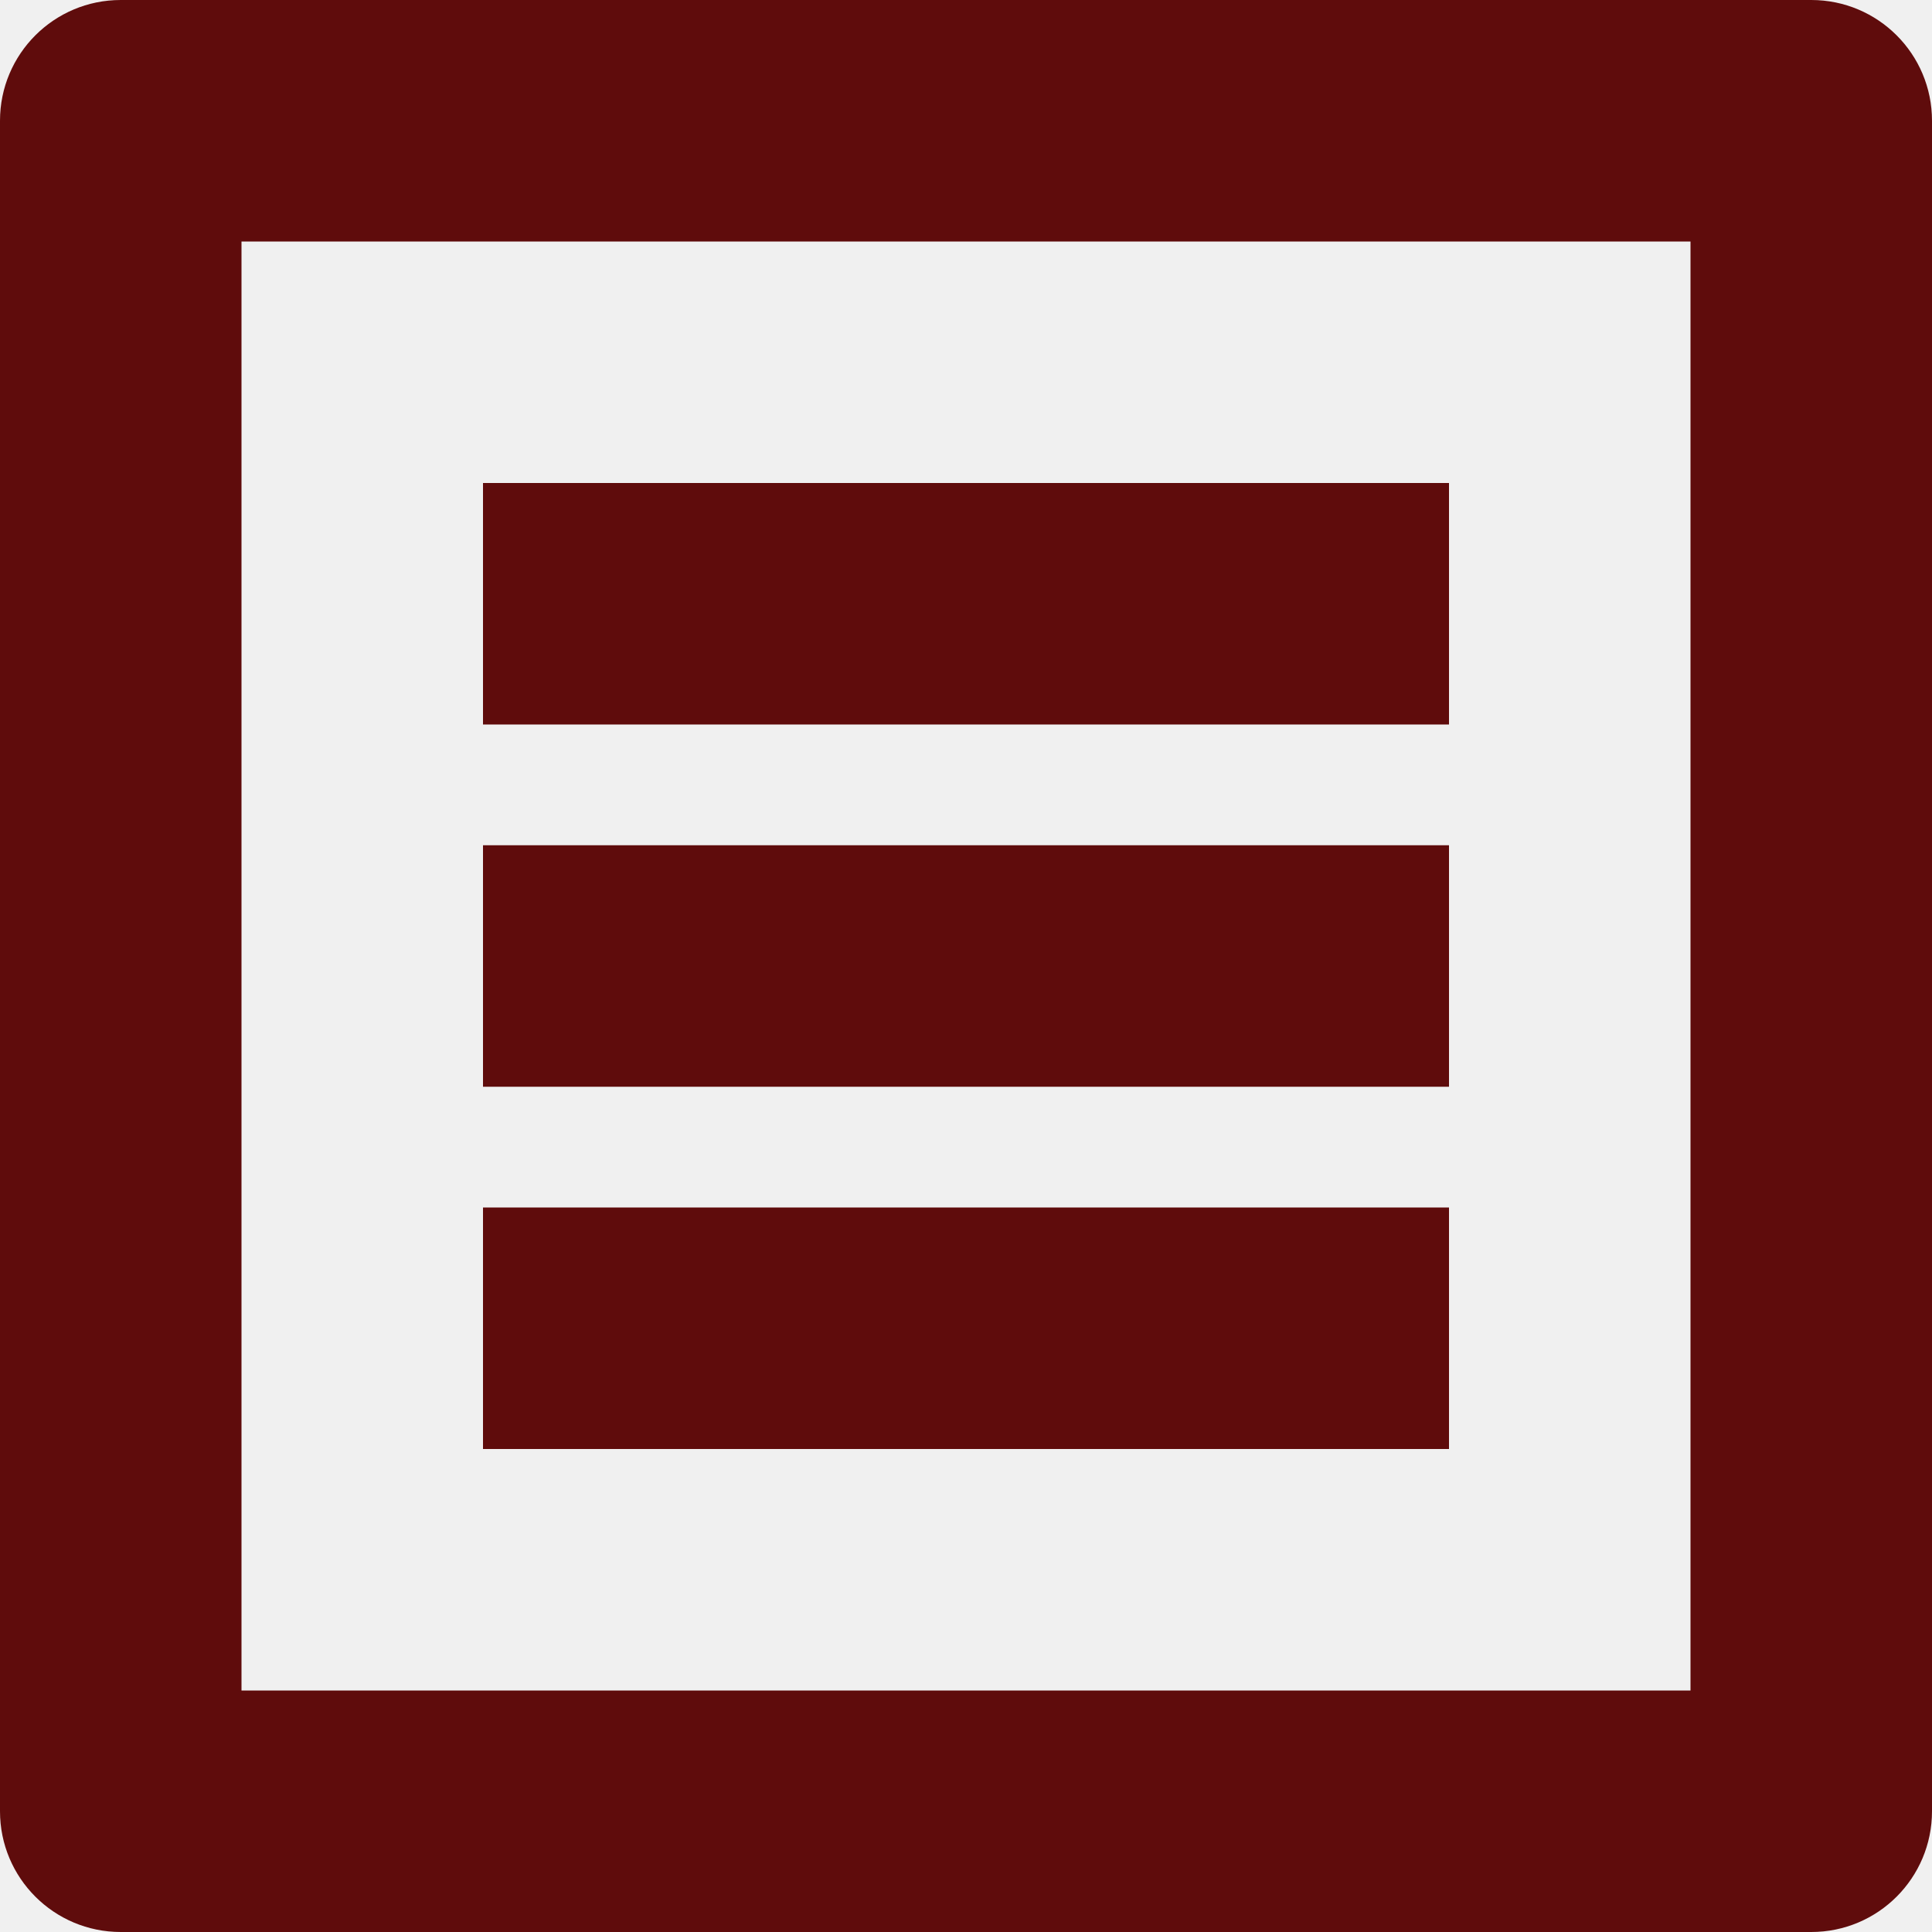
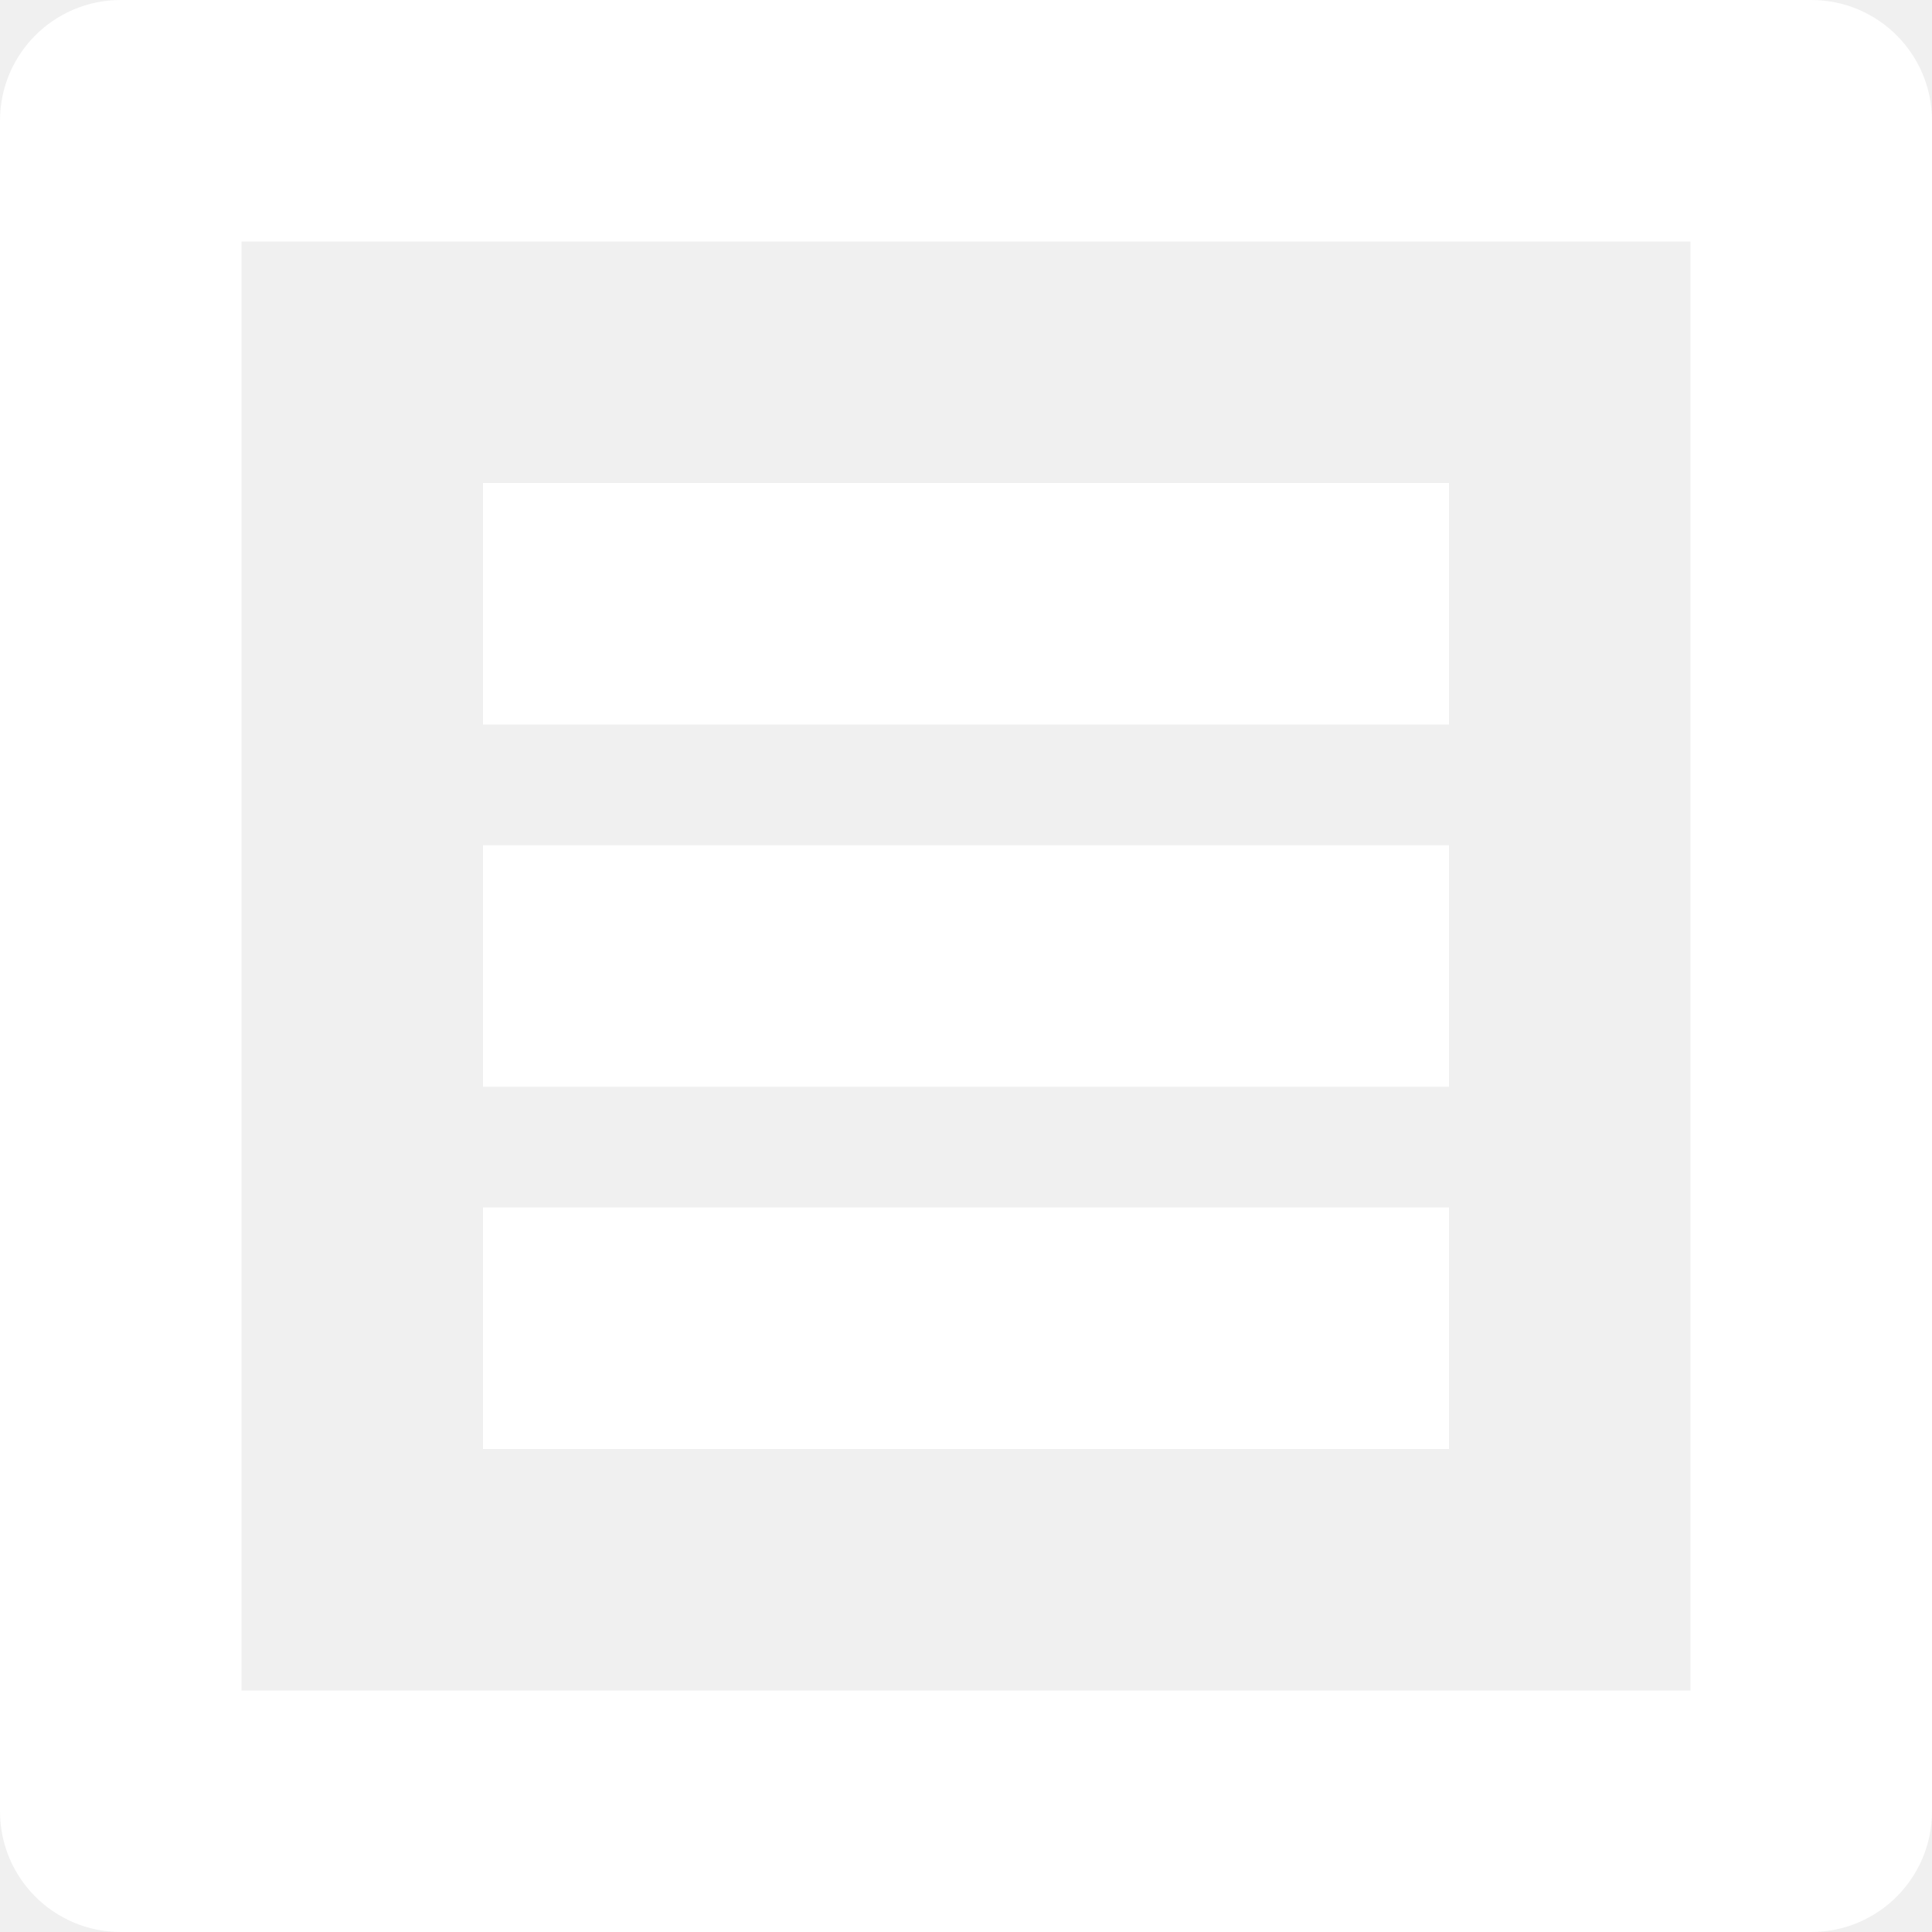
<svg xmlns="http://www.w3.org/2000/svg" version="1.1" id="Layer_1" x="0px" y="0px" width="512px" height="512px" viewBox="0 0 512 512" enable-background="new 0 0 512 512" xml:space="preserve">
  <g>
-     <rect x="128" y="320" fill="#5F0C0C" width="256" height="64" />
-     <rect x="128" y="224" fill="#5F0C0C" width="256" height="64" />
-     <path fill="#5F0C0C" d="M480,0H32C14.312,0,0,14.312,0,32v448c0,17.688,14.312,32,32,32h448c17.688,0,32-14.312,32-32V32   C512,14.312,497.688,0,480,0z M448,448H64V64h384V448z" />
-     <rect x="128" y="128" fill="#5F0C0C" width="256" height="64" />
+     <rect x="128" y="320" fill="#FFFFFF" width="256" height="64" />
+     <rect x="128" y="224" fill="#FFFFFF" width="256" height="64" />
+     <path fill="#FFFFFF" d="M480,0H32C14.312,0,0,14.312,0,32v448c0,17.688,14.312,32,32,32h448c17.688,0,32-14.312,32-32V32   C512,14.312,497.688,0,480,0z M448,448H64V64h384V448z" />
+     <rect x="128" y="128" fill="#FFFFFF" width="256" height="64" />
  </g>
</svg>
